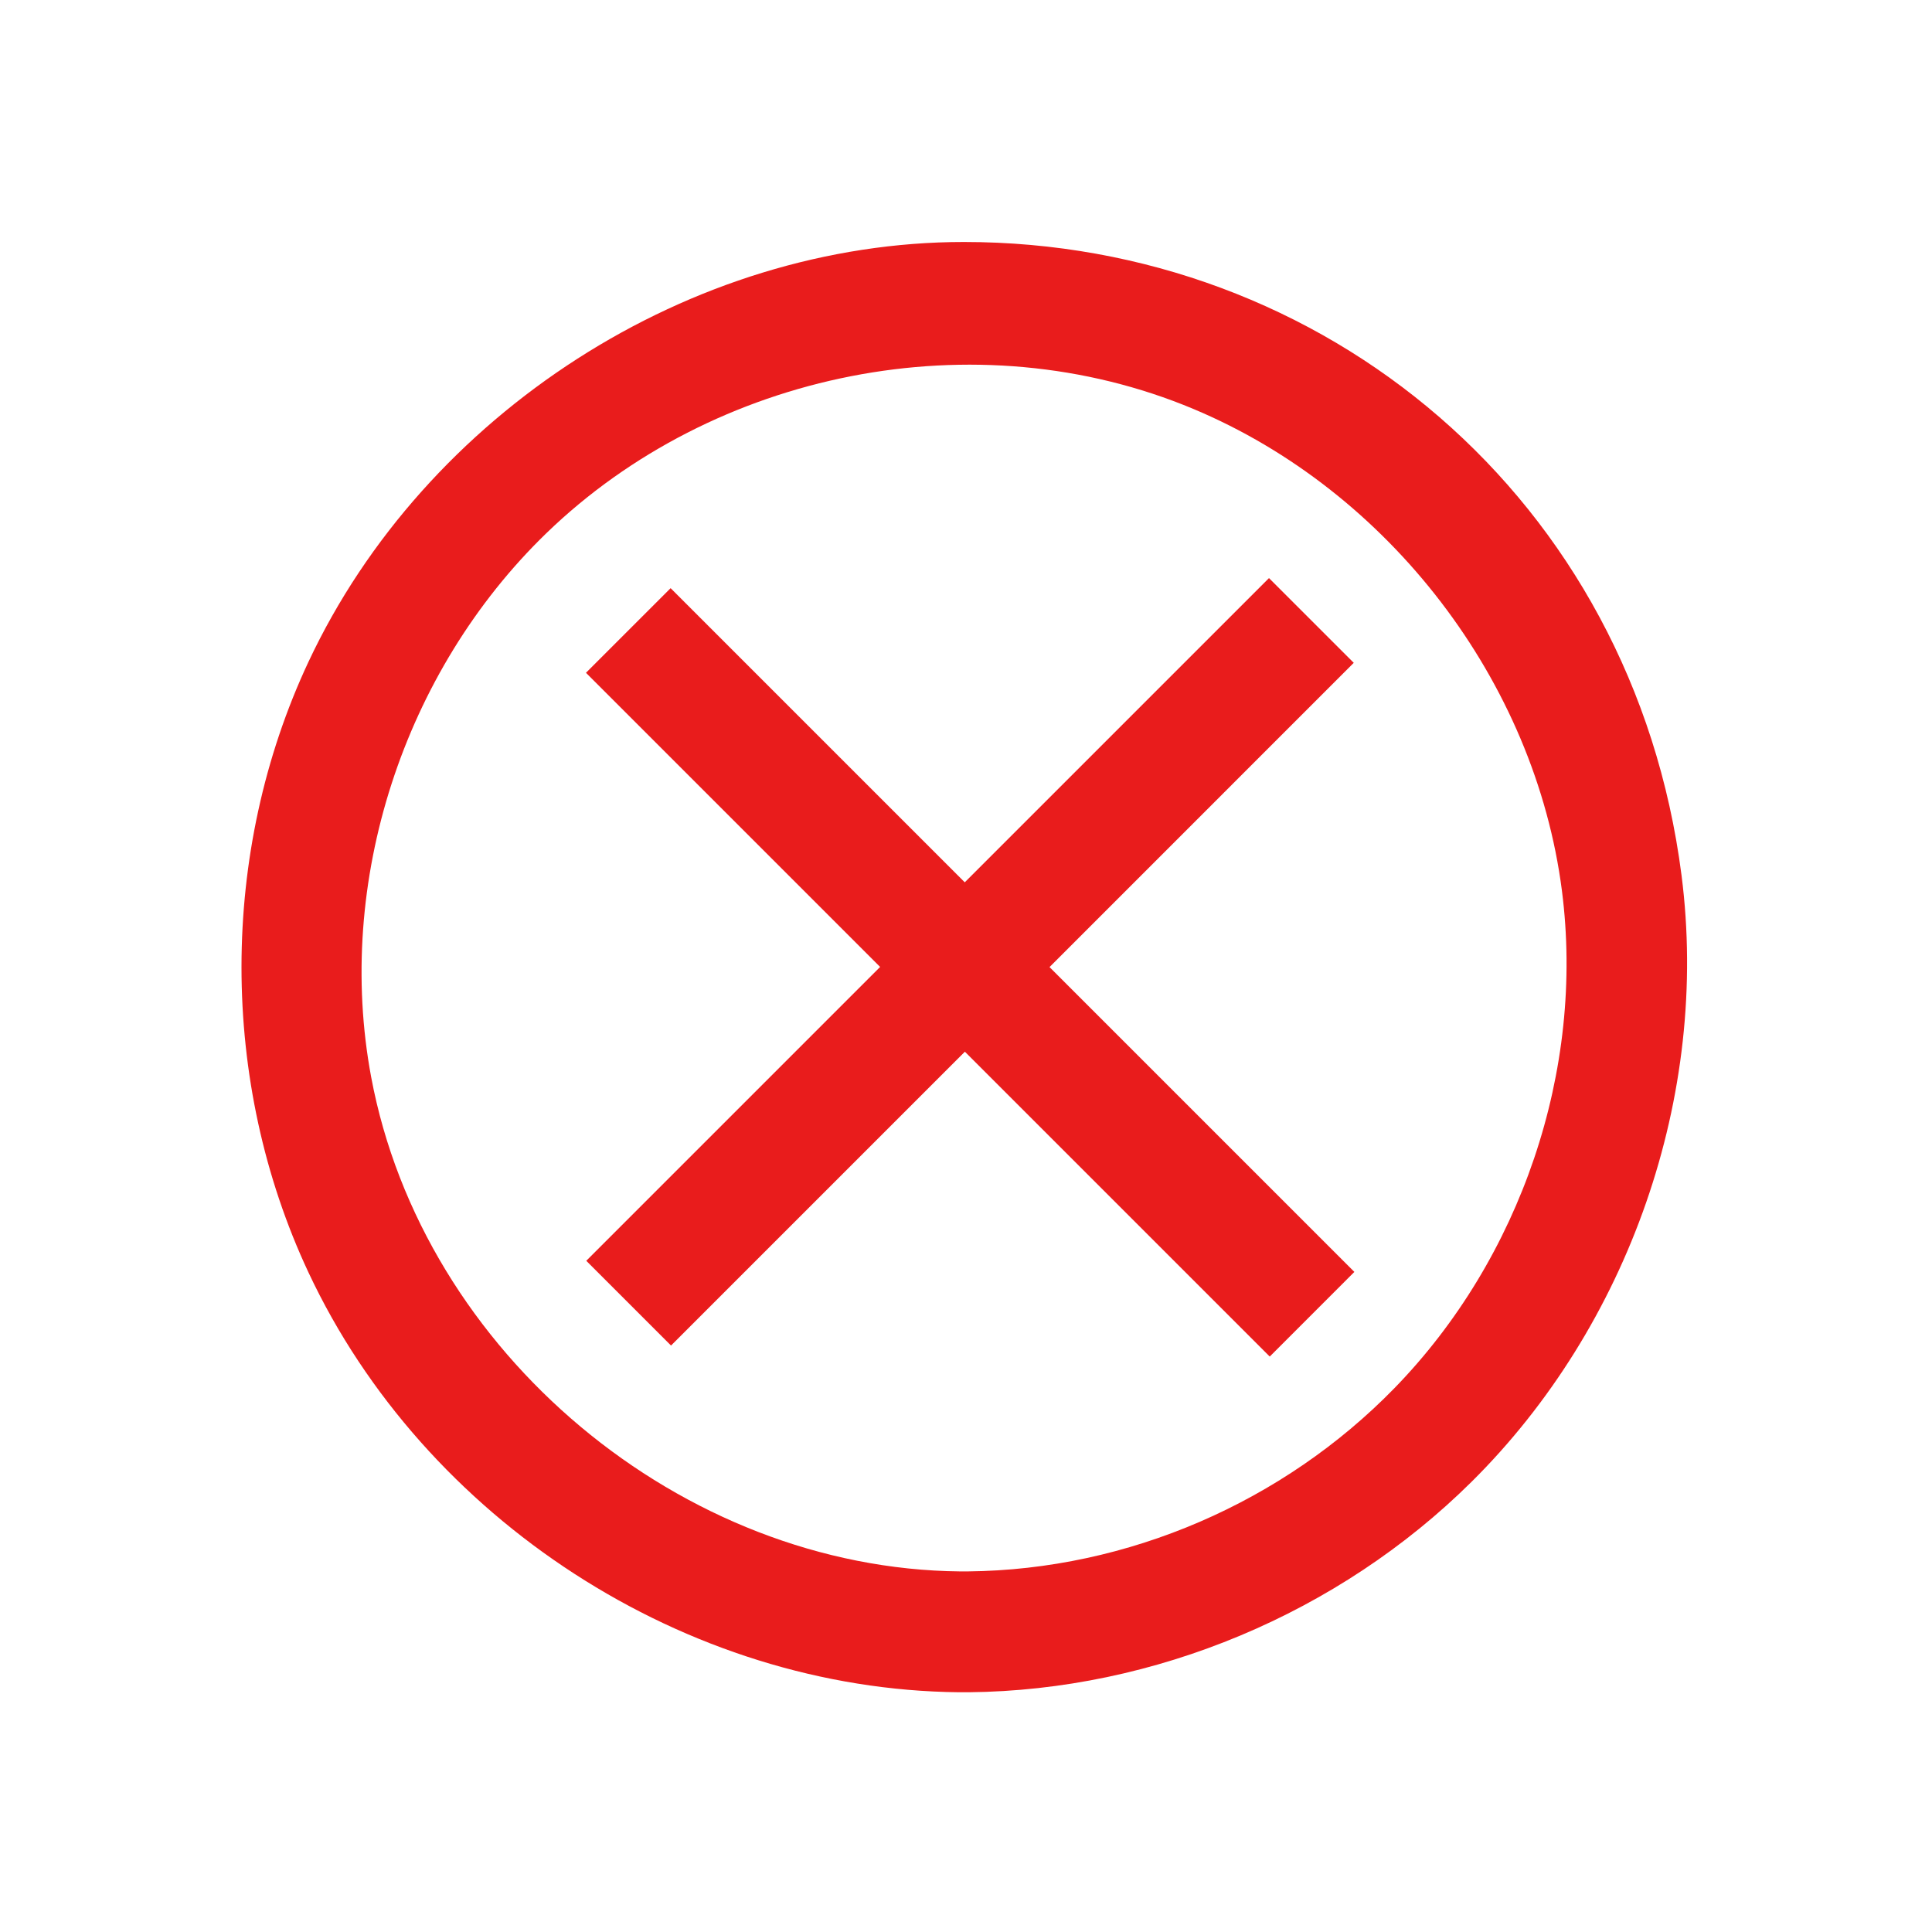
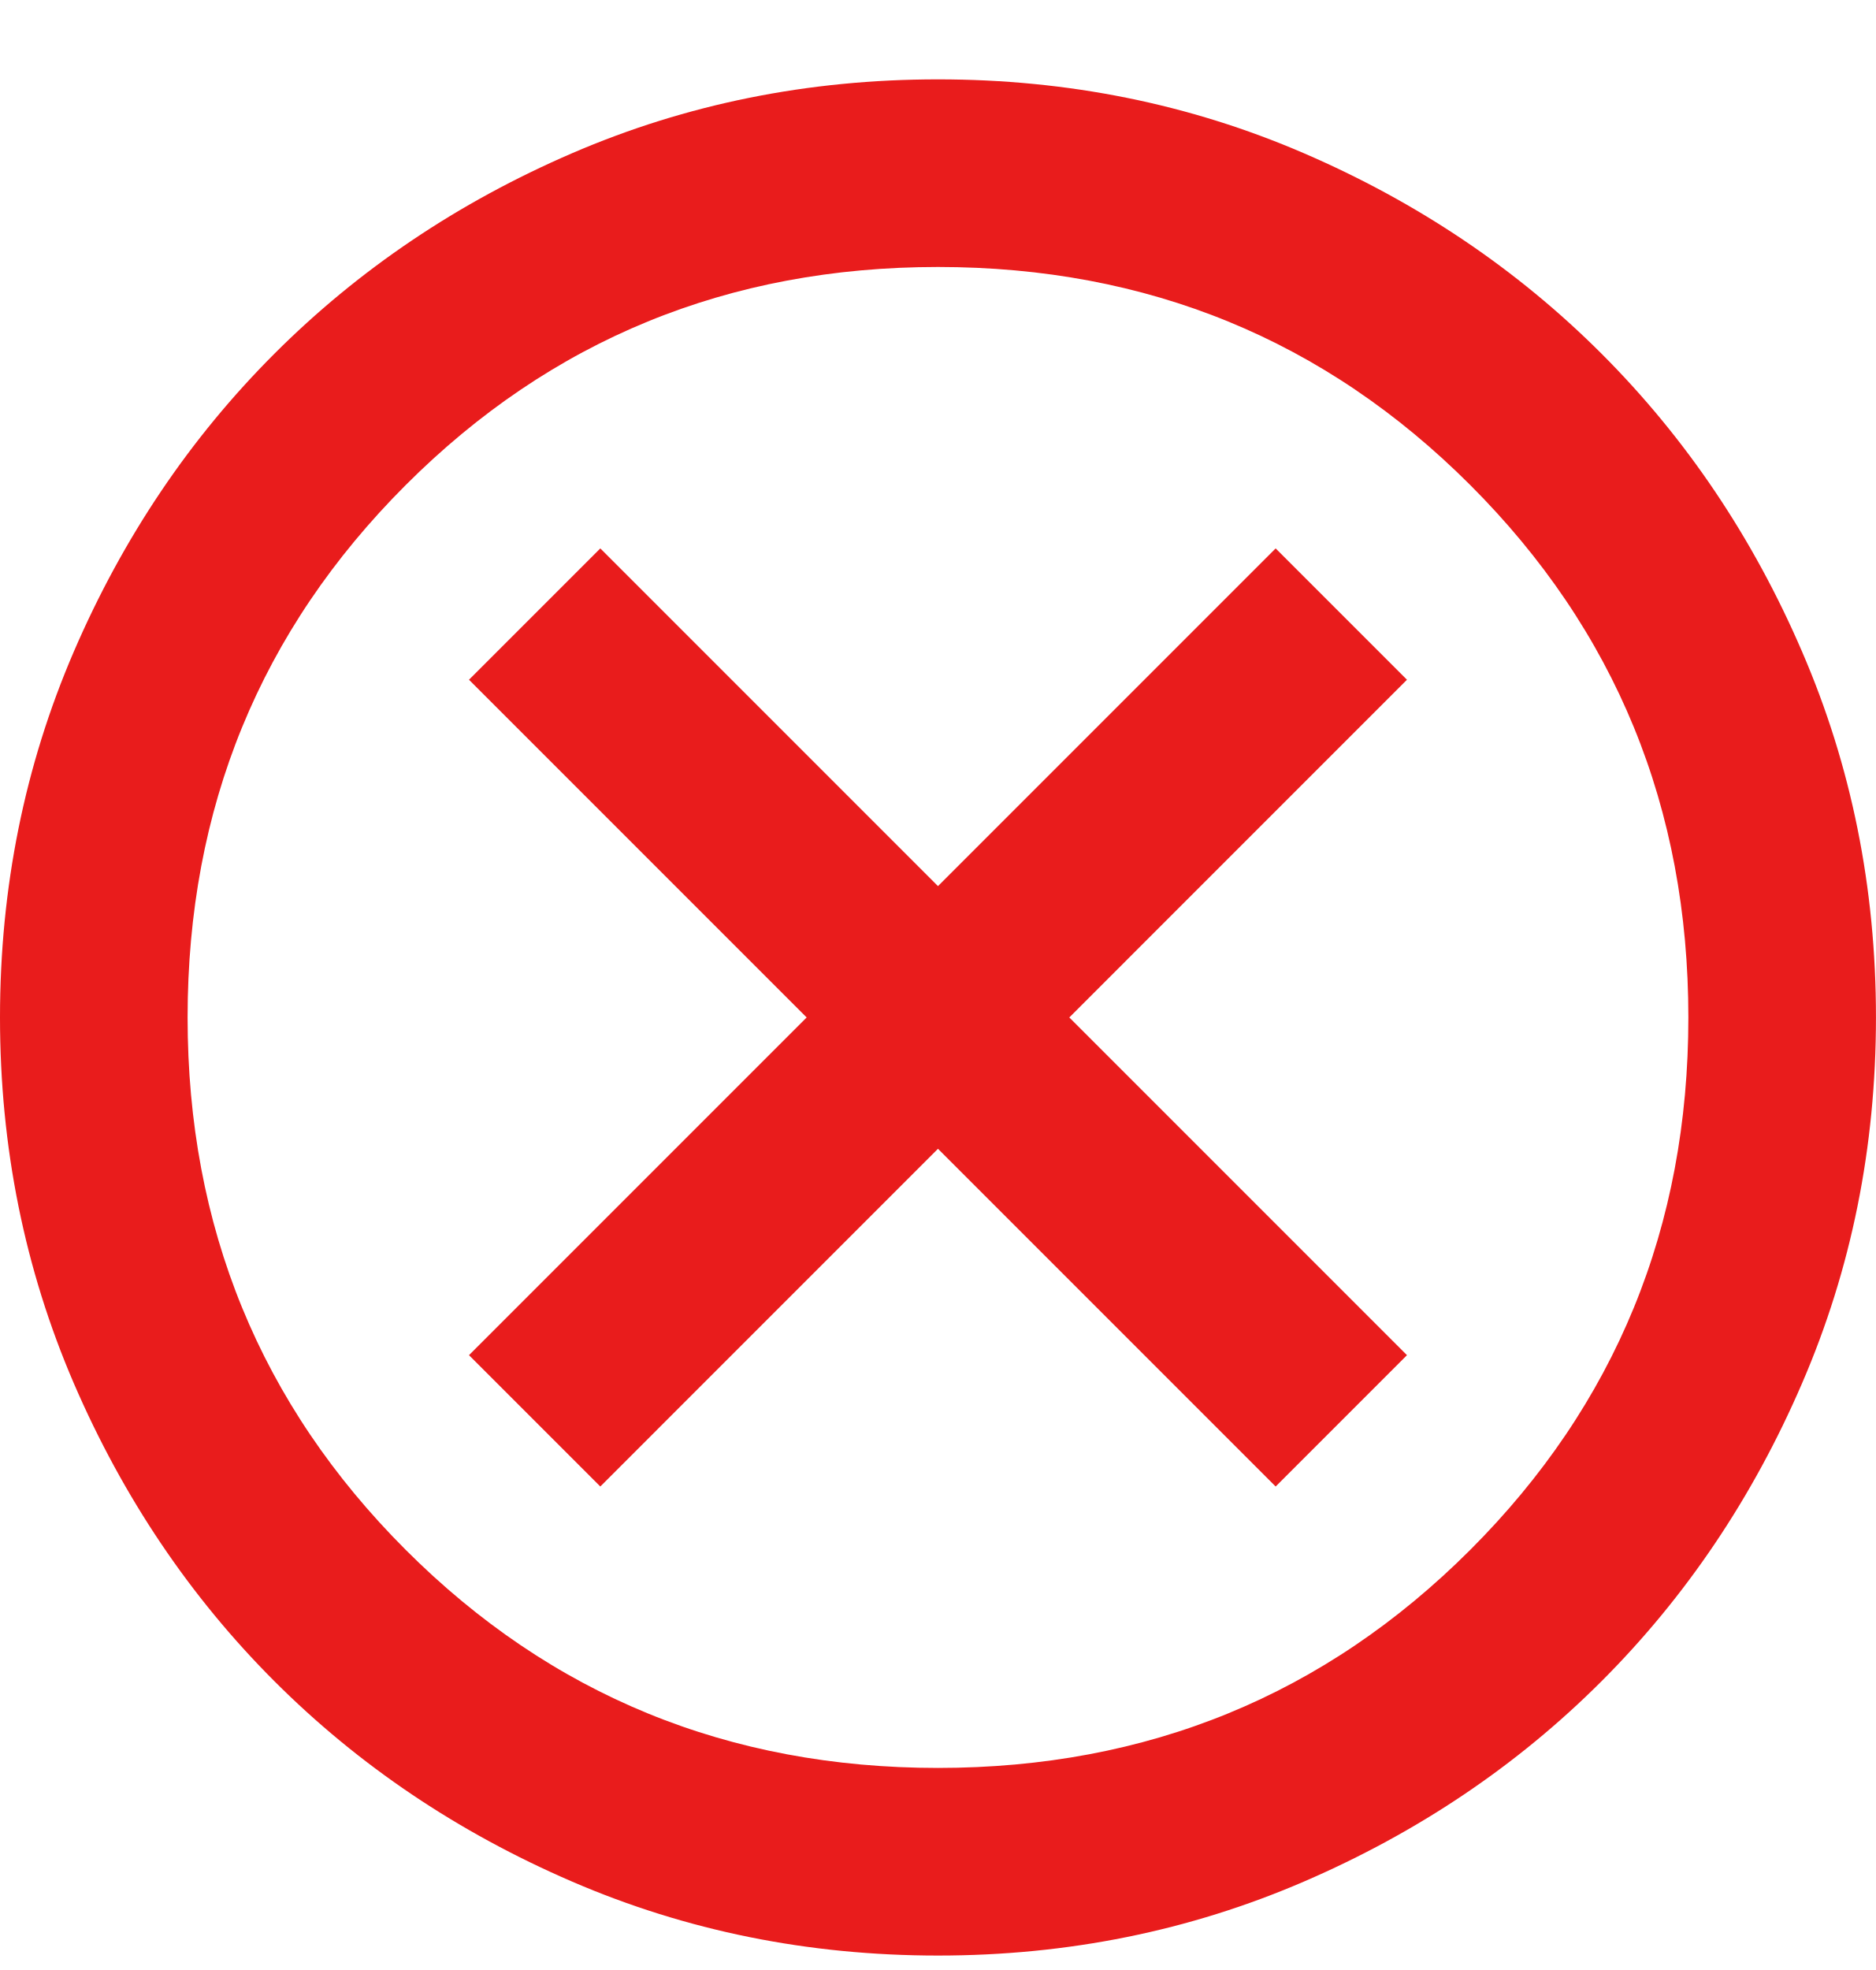
- <svg xmlns="http://www.w3.org/2000/svg" fill="#E91C1C" width="64px" height="64px" viewBox="0 0 64 64" version="1.1" xml:space="preserve" style="fill-rule:evenodd;clip-rule:evenodd;stroke-linejoin:round;stroke-miterlimit:2;">
-   <g id="SVGRepo_bgCarrier" stroke-width="0" />
-   <g id="SVGRepo_tracerCarrier" stroke-linecap="round" stroke-linejoin="round" />
-   <g id="SVGRepo_iconCarrier">
-     <rect id="Icons" x="-704" y="-64" width="1280" height="800" style="fill:none;" />
-     <g id="Icons1">
-       <g id="Strike"> </g>
-       <g id="H1"> </g>
-       <g id="H2"> </g>
-       <g id="H3"> </g>
-       <g id="list-ul"> </g>
-       <g id="hamburger-1"> </g>
-       <g id="hamburger-2"> </g>
-       <g id="list-ol"> </g>
-       <g id="list-task"> </g>
-       <g id="trash"> </g>
-       <g id="vertical-menu"> </g>
-       <g id="horizontal-menu"> </g>
-       <g id="sidebar-2"> </g>
-       <g id="Pen"> </g>
-       <g id="Pen1"> </g>
-       <g id="clock"> </g>
-       <g id="external-link"> </g>
-       <g id="hr"> </g>
-       <g id="info"> </g>
-       <g id="warning"> </g>
-       <path id="error-circle" d="M32.085,56.058c6.165,-0.059 12.268,-2.619 16.657,-6.966c5.213,-5.164 7.897,-12.803 6.961,-20.096c-1.605,-12.499 -11.855,-20.98 -23.772,-20.98c-9.053,0 -17.853,5.677 -21.713,13.909c-2.955,6.302 -2.96,13.911 0,20.225c3.832,8.174 12.488,13.821 21.559,13.908c0.103,0.001 0.205,0.001 0.308,0Zm-0.282,-4.003c-9.208,-0.089 -17.799,-7.227 -19.508,-16.378c-1.204,-6.452 1.07,-13.433 5.805,-18.015c5.53,-5.35 14.22,-7.143 21.445,-4.11c6.466,2.714 11.304,9.014 12.196,15.955c0.764,5.949 -1.366,12.184 -5.551,16.48c-3.672,3.767 -8.82,6.016 -14.131,6.068c-0.085,0 -0.171,0 -0.256,0Zm-12.382,-10.29l9.734,-9.734l-9.744,-9.744l2.804,-2.803l9.744,9.744l10.078,-10.078l2.808,2.807l-10.078,10.079l10.098,10.098l-2.803,2.804l-10.099,-10.099l-9.734,9.734l-2.808,-2.808Z" />
-       <g id="plus-circle"> </g>
-       <g id="minus-circle"> </g>
-       <g id="vue"> </g>
-       <g id="cog"> </g>
-       <g id="logo"> </g>
-       <g id="radio-check"> </g>
-       <g id="eye-slash"> </g>
-       <g id="eye"> </g>
-       <g id="toggle-off"> </g>
-       <g id="shredder"> </g>
-       <g id="spinner--loading--dots-"> </g>
-       <g id="react"> </g>
-       <g id="check-selected"> </g>
-       <g id="turn-off"> </g>
-       <g id="code-block"> </g>
-       <g id="user"> </g>
-       <g id="coffee-bean"> </g>
-       <g id="coffee-beans">
-         <g id="coffee-bean1"> </g>
-       </g>
-       <g id="coffee-bean-filled"> </g>
-       <g id="coffee-beans-filled">
-         <g id="coffee-bean2"> </g>
-       </g>
-       <g id="clipboard"> </g>
-       <g id="clipboard-paste"> </g>
-       <g id="clipboard-copy"> </g>
-       <g id="Layer1"> </g>
-     </g>
-   </g>
+ <svg xmlns="http://www.w3.org/2000/svg" width="20" height="21" viewBox="0 0 20 21" fill="none">
+   <path d="M6.4 15.846L10 12.246L13.6 15.846L15 14.446L11.4 10.846L15 7.246L13.6 5.846L10 9.446L6.4 5.846L5 7.246L8.6 10.846L5 14.446L6.4 15.846ZM10 20.846C8.617 20.846 7.317 20.583 6.1 20.058C4.883 19.533 3.825 18.821 2.925 17.921C2.025 17.021 1.312 15.962 0.787 14.746C0.263 13.529 0 12.229 0 10.846C0 9.462 0.263 8.162 0.787 6.946C1.312 5.729 2.025 4.671 2.925 3.771C3.825 2.871 4.883 2.158 6.1 1.633C7.317 1.108 8.617 0.846 10 0.846C11.383 0.846 12.683 1.108 13.9 1.633C15.117 2.158 16.175 2.871 17.075 3.771C17.975 4.671 18.688 5.729 19.212 6.946C19.738 8.162 20 9.462 20 10.846C20 12.229 19.738 13.529 19.212 14.746C18.688 15.962 17.975 17.021 17.075 17.921C16.175 18.821 15.117 19.533 13.9 20.058C12.683 20.583 11.383 20.846 10 20.846ZM10 18.846C12.233 18.846 14.125 18.071 15.675 16.521C17.225 14.971 18 13.079 18 10.846C18 8.612 17.225 6.721 15.675 5.171C14.125 3.621 12.233 2.846 10 2.846C7.767 2.846 5.875 3.621 4.325 5.171C2.775 6.721 2 8.612 2 10.846C2 13.079 2.775 14.971 4.325 16.521C5.875 18.071 7.767 18.846 10 18.846Z" fill="#E91C1C" />
</svg>
